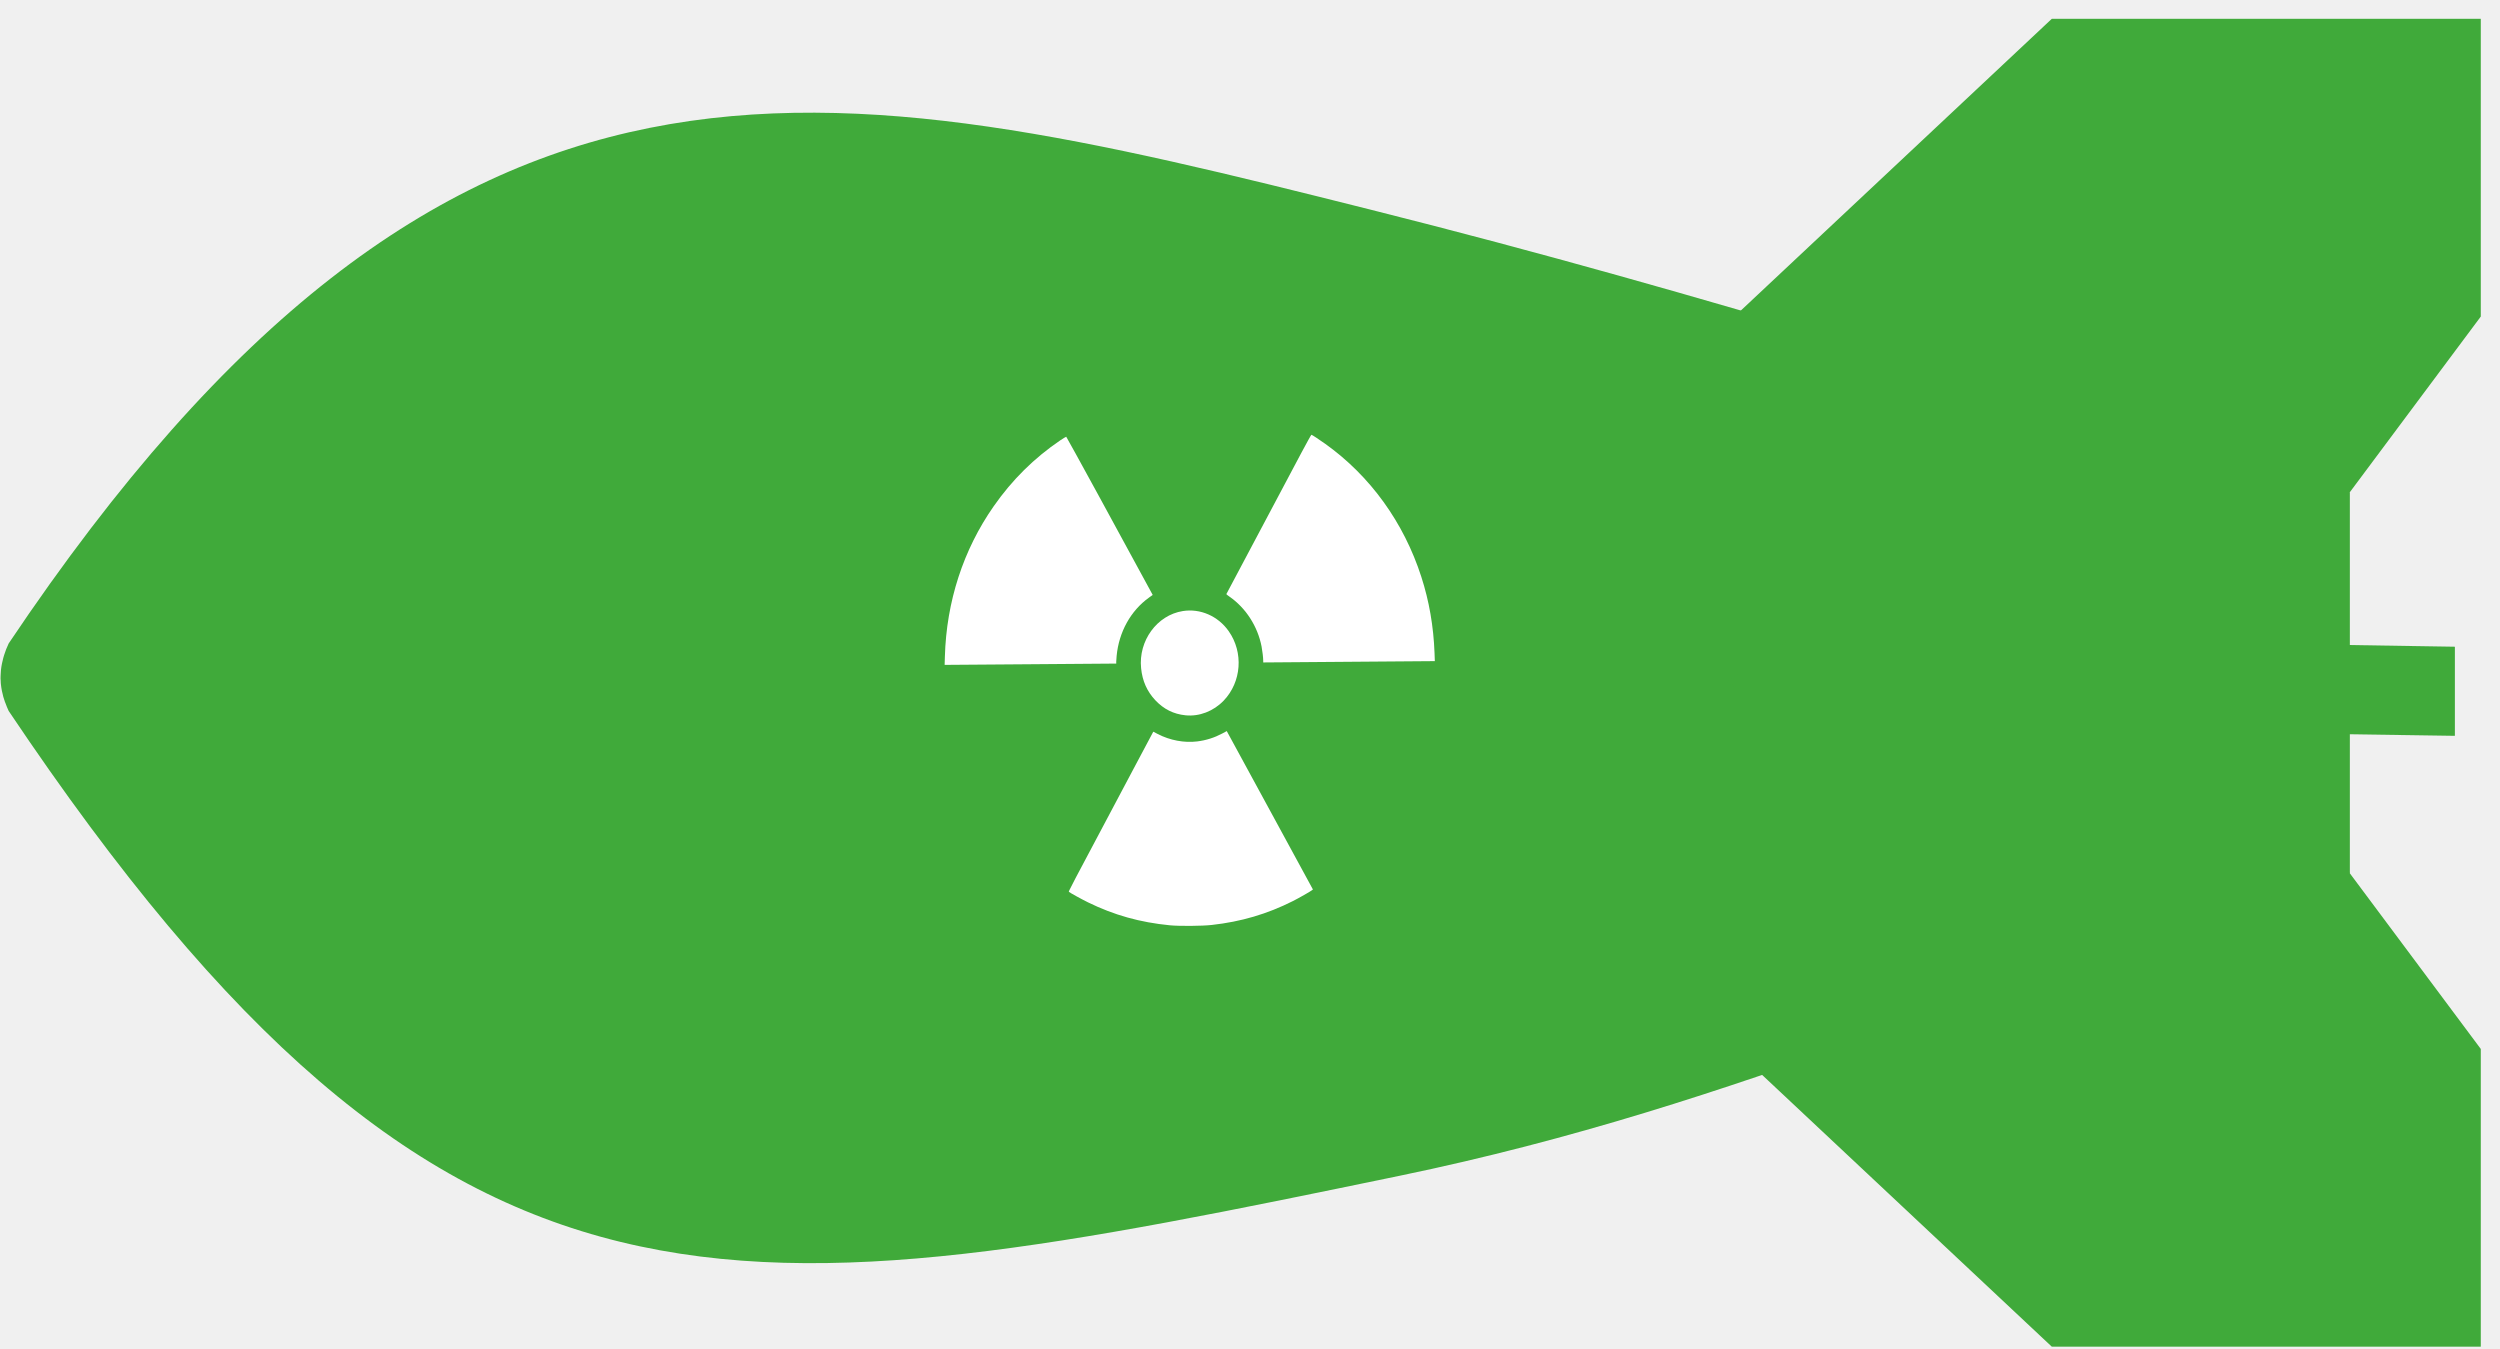
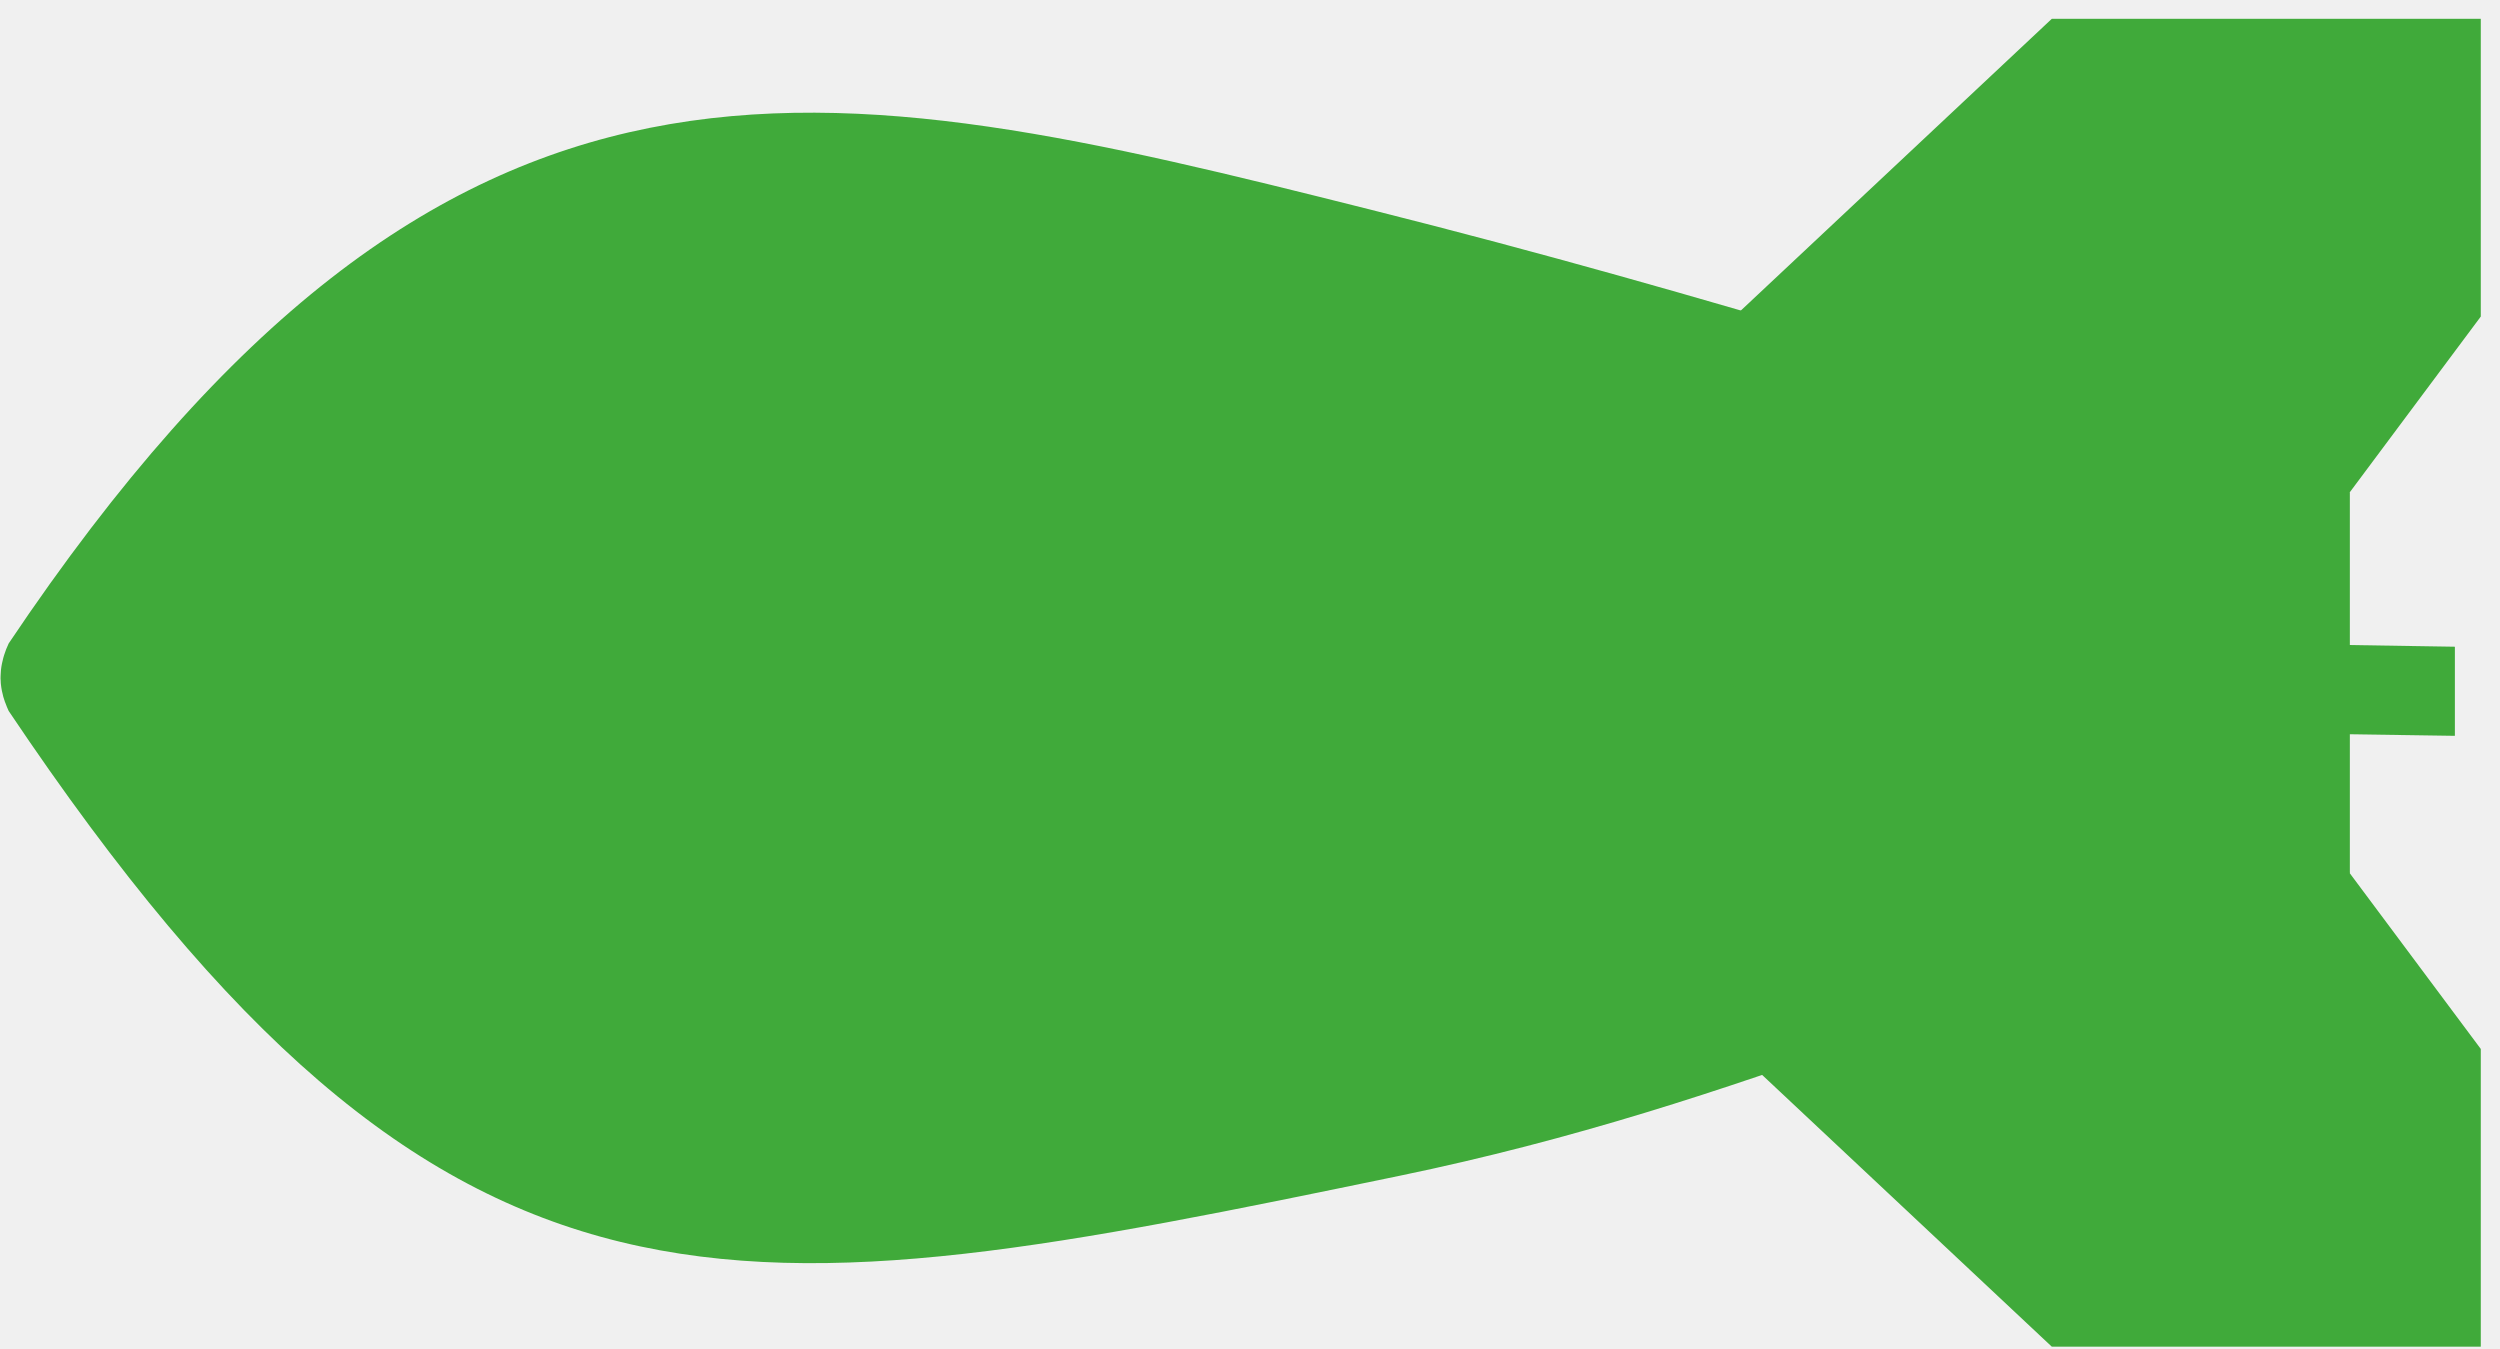
<svg xmlns="http://www.w3.org/2000/svg" width="102" height="55" viewBox="0 0 102 55" fill="none">
  <path d="M70.376 13.28L83.713 0.768H101.216V12.915L94.273 22.228L70.376 13.28Z" fill="#40AA3A" />
  <path d="M70.376 42.432L83.713 54.944H101.216V42.797L94.273 33.484L70.376 42.432Z" fill="#40AA3A" />
  <path d="M0.021 27.689C0.022 27.708 0.026 27.726 0.027 27.744C0.028 27.783 0.029 27.821 0.032 27.86C0.034 27.88 0.035 27.9 0.037 27.92C0.046 28.011 0.061 28.103 0.079 28.195C0.088 28.238 0.101 28.282 0.111 28.326C0.117 28.351 0.12 28.376 0.127 28.401C0.132 28.419 0.137 28.437 0.143 28.456C0.149 28.478 0.157 28.499 0.164 28.521C0.176 28.56 0.187 28.597 0.201 28.636C0.207 28.653 0.216 28.67 0.222 28.686C0.261 28.792 0.302 28.899 0.354 29.007C18.373 55.868 29.971 53.589 57.108 47.971C71.357 45.021 81.151 39.937 95.874 35.63V30.464V24.798V20.093C81.153 15.786 70 12.089 55.901 8.549C33.525 2.93 18.375 -0.611 0.355 26.251C0.278 26.41 0.219 26.568 0.17 26.722C0.165 26.738 0.159 26.756 0.155 26.772C0.147 26.797 0.14 26.822 0.133 26.847C0.125 26.877 0.12 26.908 0.112 26.937C0.102 26.981 0.089 27.024 0.081 27.068C0.063 27.159 0.048 27.248 0.039 27.338C0.033 27.397 0.03 27.456 0.028 27.514C0.026 27.552 0.023 27.59 0.023 27.629C0.023 27.648 0.022 27.669 0.023 27.689L0.021 27.689Z" fill="#40AA3A" />
  <path d="M100.159 30.022V26.386L73.198 25.957L70.439 27.789L73.198 29.622L100.159 30.022Z" fill="#40AA3A" />
-   <path d="M43.26 17.965C42.192 18.69 41.296 19.577 40.543 20.655C39.301 22.43 38.613 24.549 38.551 26.792L38.541 27.127L42.041 27.101L45.543 27.074L45.542 26.998C45.542 26.956 45.55 26.849 45.559 26.758C45.653 25.78 46.135 24.914 46.884 24.378L47.03 24.273L46.984 24.188C45.843 22.078 43.516 17.821 43.502 17.819C43.491 17.818 43.382 17.884 43.26 17.965Z" fill="white" />
-   <path d="M53.092 18.482C52.466 19.663 50.041 24.228 50.035 24.24C50.032 24.247 50.087 24.29 50.156 24.338C50.829 24.802 51.315 25.557 51.473 26.382C51.508 26.567 51.539 26.833 51.539 26.952L51.54 27.028L55.041 27.001L58.541 26.974L58.529 26.642C58.488 25.554 58.31 24.524 57.989 23.532C57.274 21.315 55.906 19.42 54.071 18.109C53.803 17.918 53.528 17.738 53.505 17.738C53.495 17.738 53.311 18.073 53.092 18.482Z" fill="white" />
-   <path d="M48.259 24.931C47.206 25.097 46.443 26.143 46.557 27.262C46.609 27.785 46.798 28.208 47.14 28.573C47.484 28.936 47.88 29.134 48.366 29.184C48.928 29.243 49.511 29.019 49.927 28.585C50.656 27.821 50.742 26.619 50.129 25.749C49.697 25.135 48.972 24.818 48.259 24.931Z" fill="white" />
-   <path d="M46.266 31.335C43.477 36.584 43.592 36.365 43.615 36.389C43.653 36.425 44.124 36.685 44.389 36.815C45.451 37.336 46.513 37.633 47.729 37.752C48.118 37.79 49.047 37.783 49.443 37.738C50.636 37.606 51.705 37.291 52.752 36.763C52.976 36.651 53.475 36.367 53.532 36.319L53.567 36.29L51.87 33.17C50.937 31.453 50.145 29.999 50.112 29.939L50.052 29.828L49.868 29.927C49.55 30.097 49.21 30.205 48.848 30.25C48.319 30.316 47.73 30.205 47.235 29.947L47.054 29.853L46.266 31.335Z" fill="white" />
</svg>
